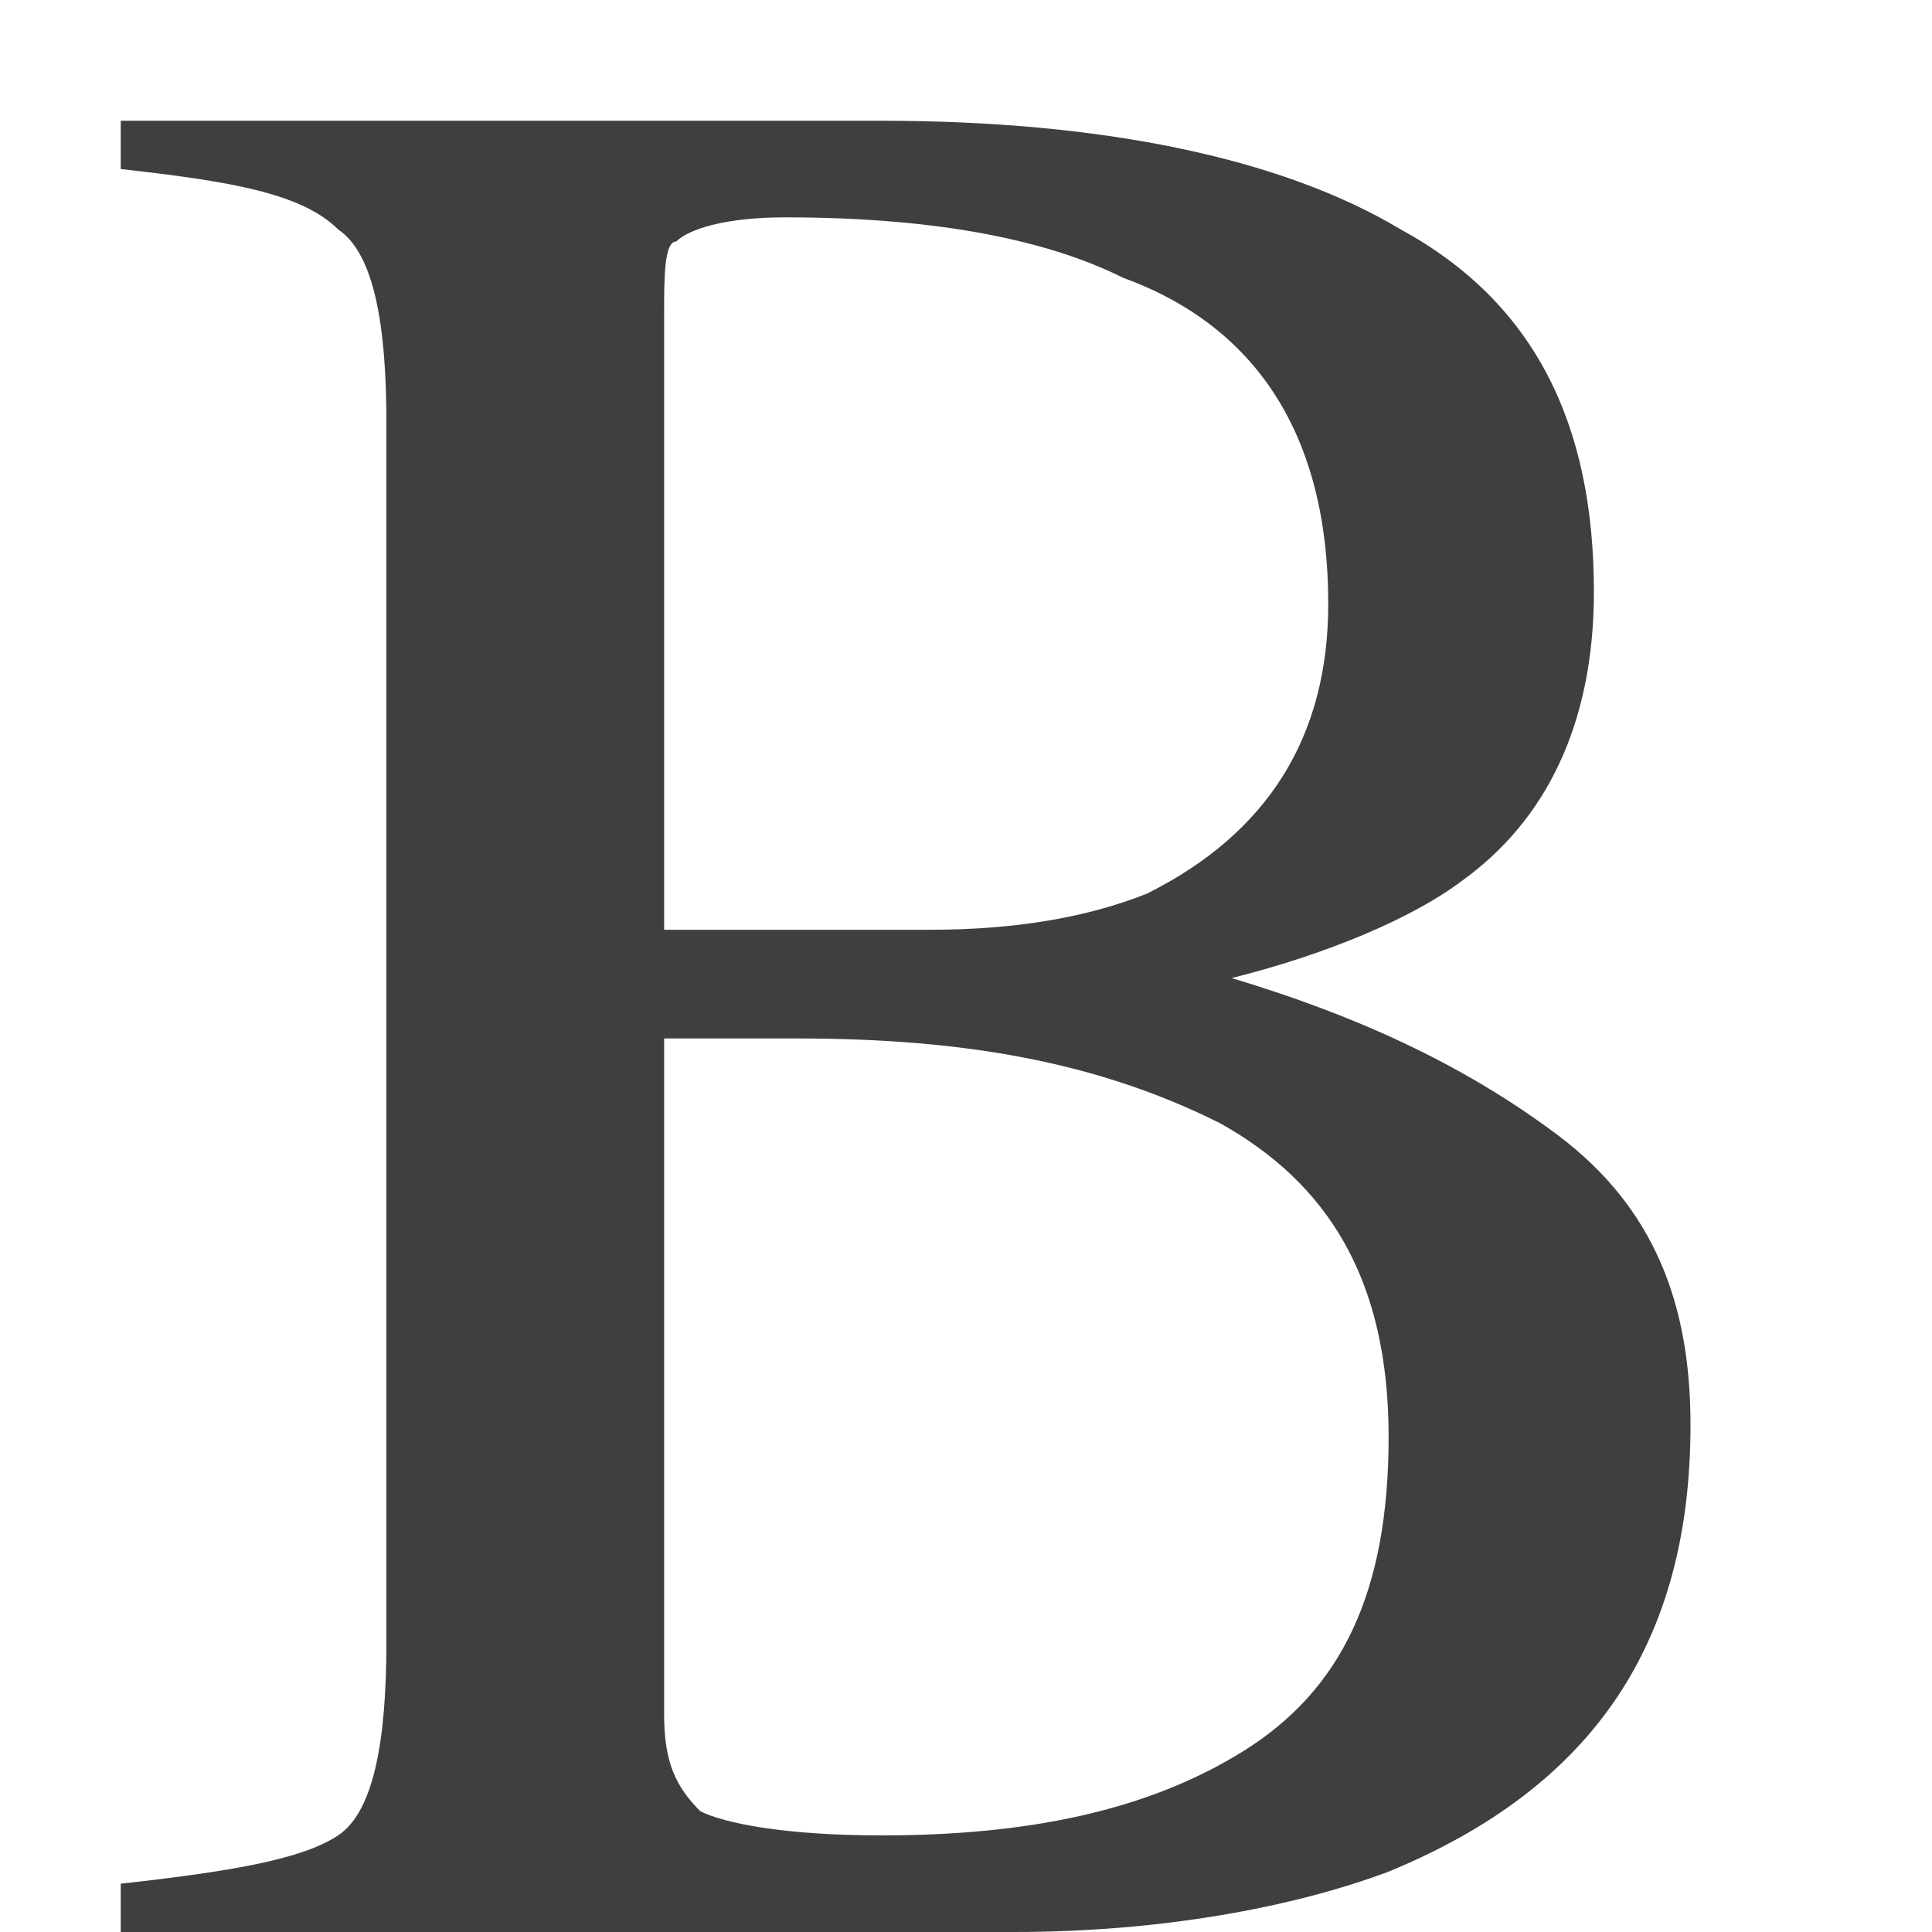
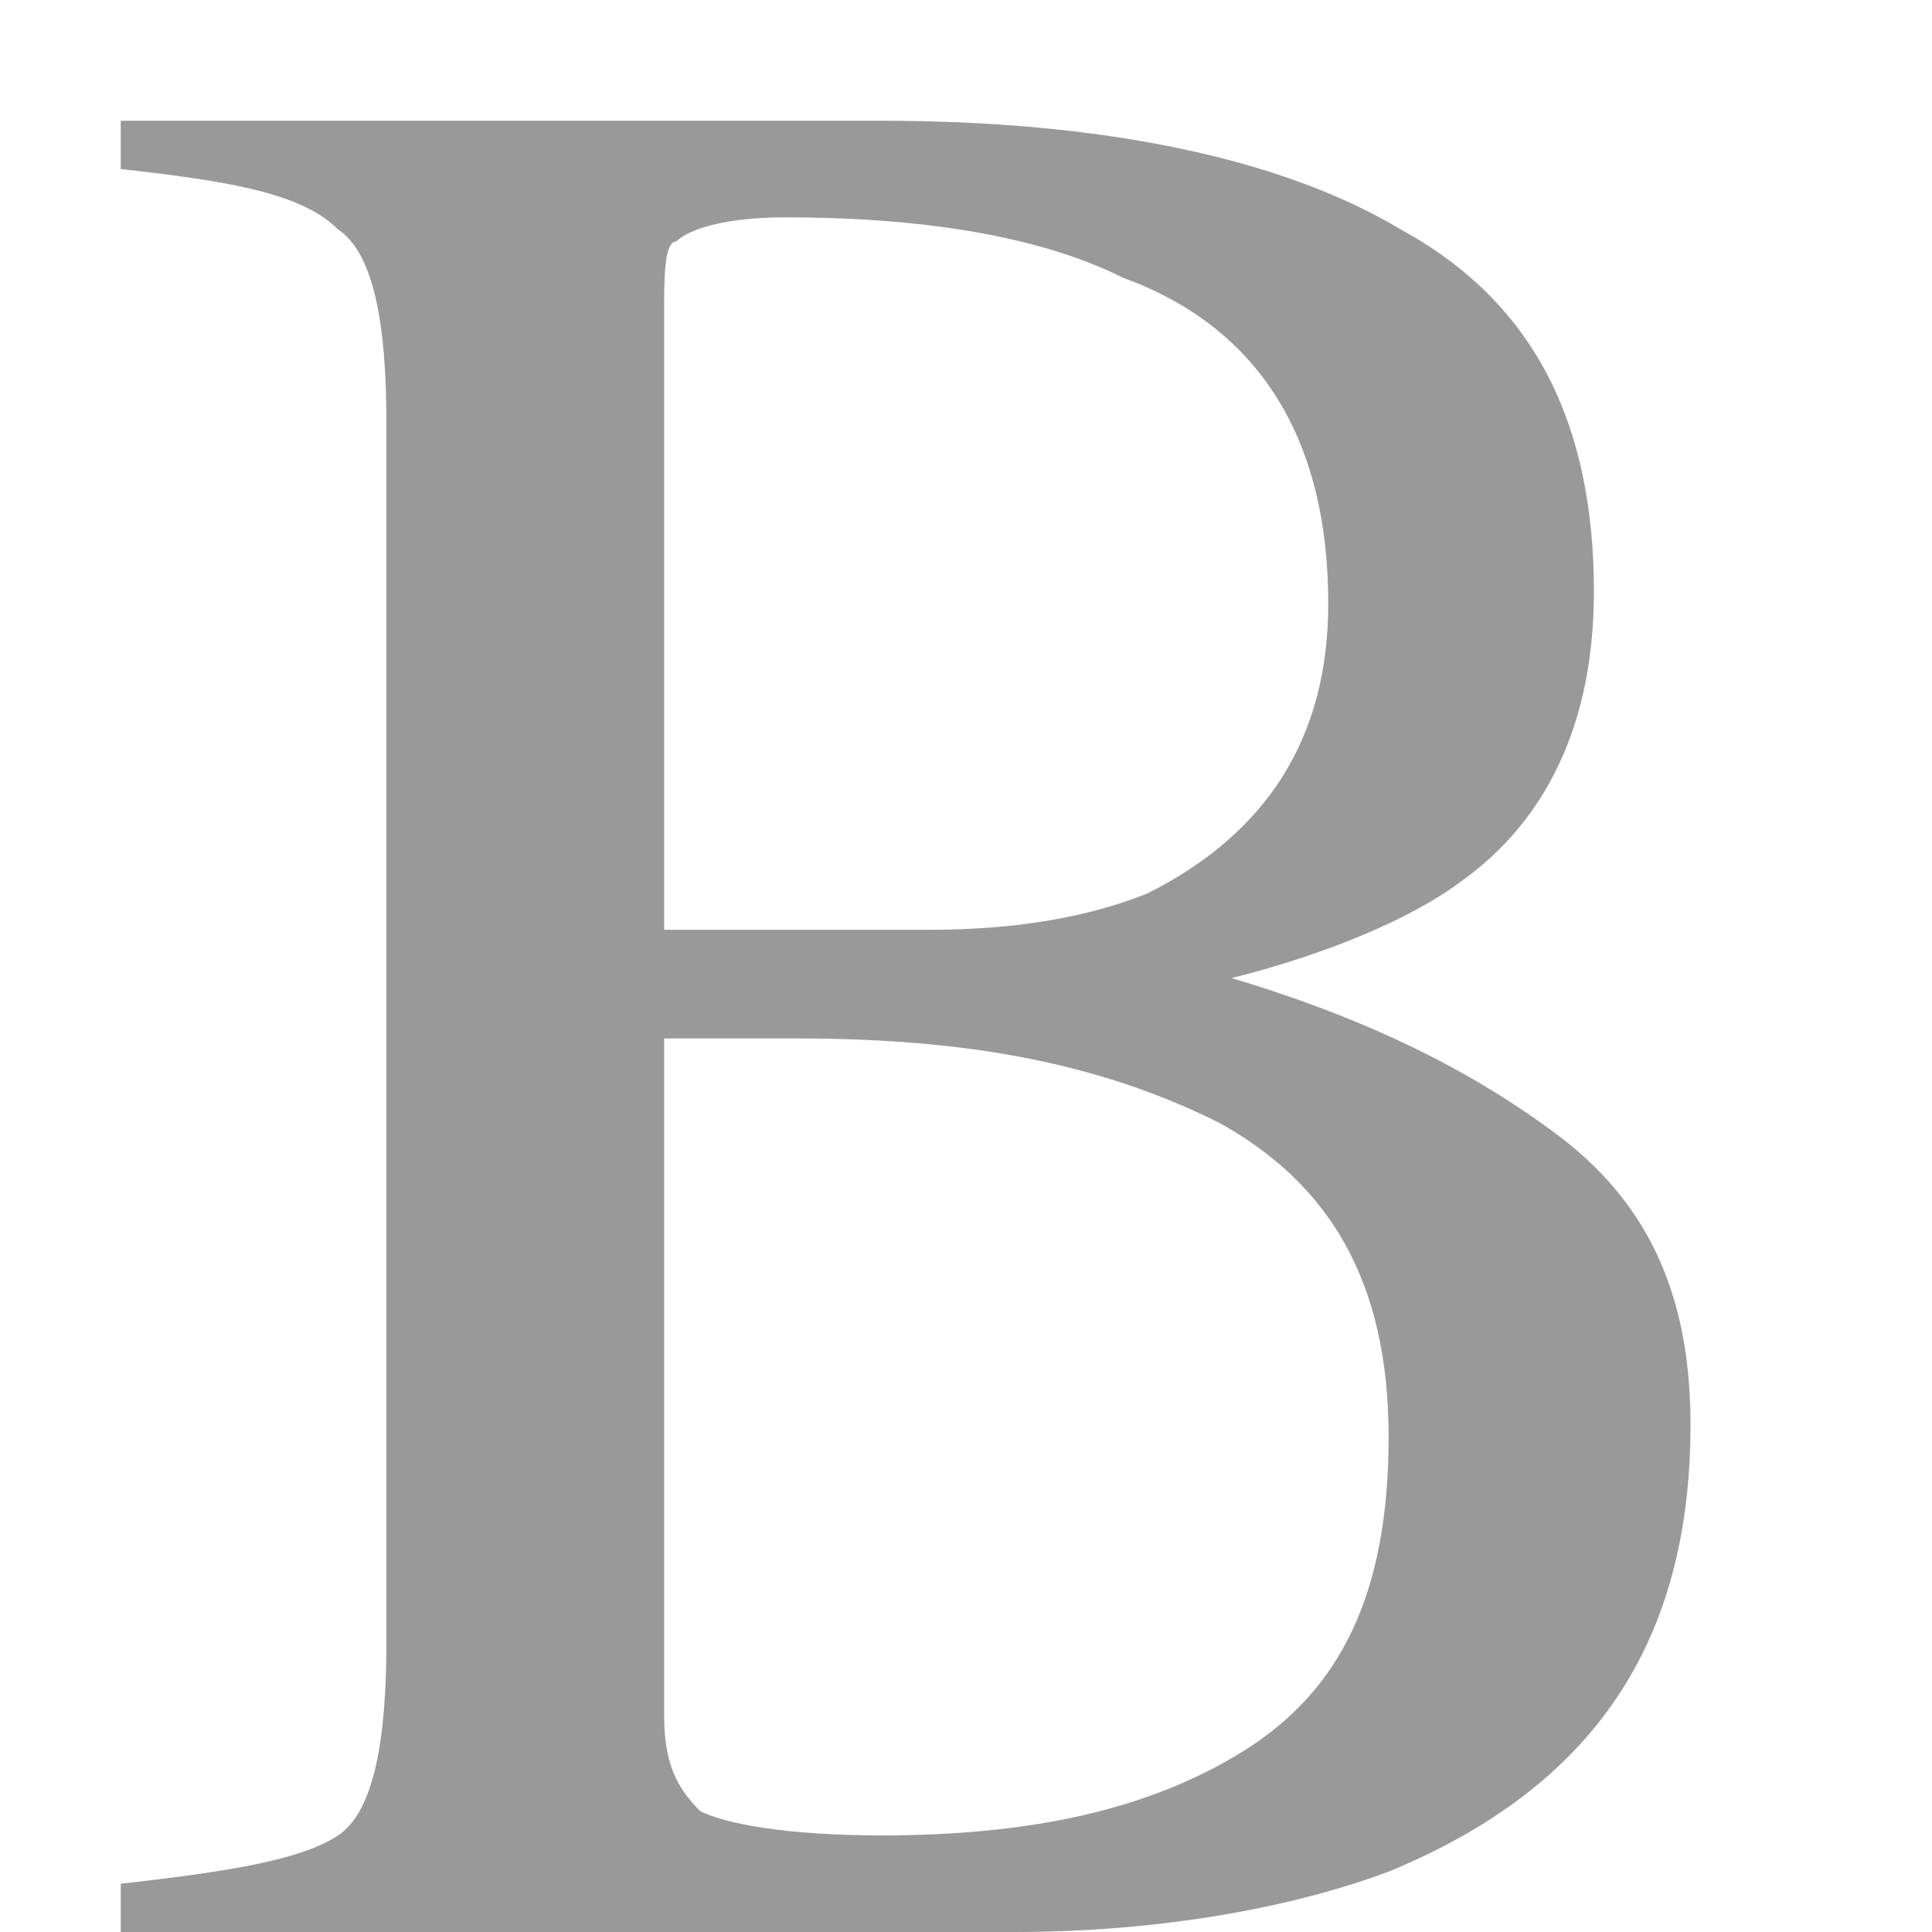
<svg xmlns="http://www.w3.org/2000/svg" width="16" height="16" viewBox="-1 -1 16 16" preserveAspectRatio="xMinYMid meet" overflow="visible">
-   <path d="M0 14.6c.9-.1 1.5-.2 1.8-.4s.4-.8.4-1.6V2.5c0-.8-.1-1.4-.4-1.6C1.5.6.9.5 0 .4V0h6.3c1.8 0 3.3.3 4.3.9 1.1.6 1.6 1.6 1.6 3 0 1.1-.4 1.9-1.1 2.4-.4.3-1.1.6-1.9.8 1 .3 1.9.7 2.7 1.3.8.6 1.1 1.4 1.1 2.4 0 1.8-.8 3-2.5 3.7-.8.3-1.9.5-3.1.5H0v-.4zm8.5-8.2C9.5 5.9 10 5.1 10 4c0-1.4-.6-2.3-1.7-2.7C7.7 1 6.8.8 5.5.8c-.5 0-.8.1-.9.2-.1 0-.1.3-.1.6v5.1h2.2c.7 0 1.3-.1 1.8-.3zm.8 7.1c.8-.5 1.2-1.3 1.2-2.6S10 8.8 9.1 8.3c-1-.5-2.1-.7-3.5-.7H4.5v5.6c0 .4.1.6.3.8.2.1.7.2 1.5.2 1.2 0 2.2-.2 3-.7z" fill="#3f3f3f" />
+   <path d="M0 14.6c.9-.1 1.5-.2 1.8-.4s.4-.8.4-1.6V2.5c0-.8-.1-1.4-.4-1.6C1.5.6.9.5 0 .4V0h6.3c1.8 0 3.3.3 4.3.9 1.1.6 1.6 1.6 1.6 3 0 1.1-.4 1.9-1.1 2.4-.4.3-1.1.6-1.9.8 1 .3 1.9.7 2.7 1.3.8.6 1.1 1.4 1.1 2.4 0 1.8-.8 3-2.5 3.7-.8.3-1.9.5-3.1.5H0v-.4zm8.5-8.2C9.5 5.9 10 5.1 10 4c0-1.4-.6-2.3-1.7-2.7C7.7 1 6.8.8 5.5.8c-.5 0-.8.1-.9.2-.1 0-.1.3-.1.6v5.1h2.2c.7 0 1.3-.1 1.8-.3zm.8 7.1c.8-.5 1.2-1.3 1.2-2.6S10 8.8 9.1 8.3c-1-.5-2.1-.7-3.5-.7H4.5v5.6c0 .4.1.6.3.8.2.1.7.2 1.5.2 1.2 0 2.2-.2 3-.7z" fill="#999" />
</svg>
